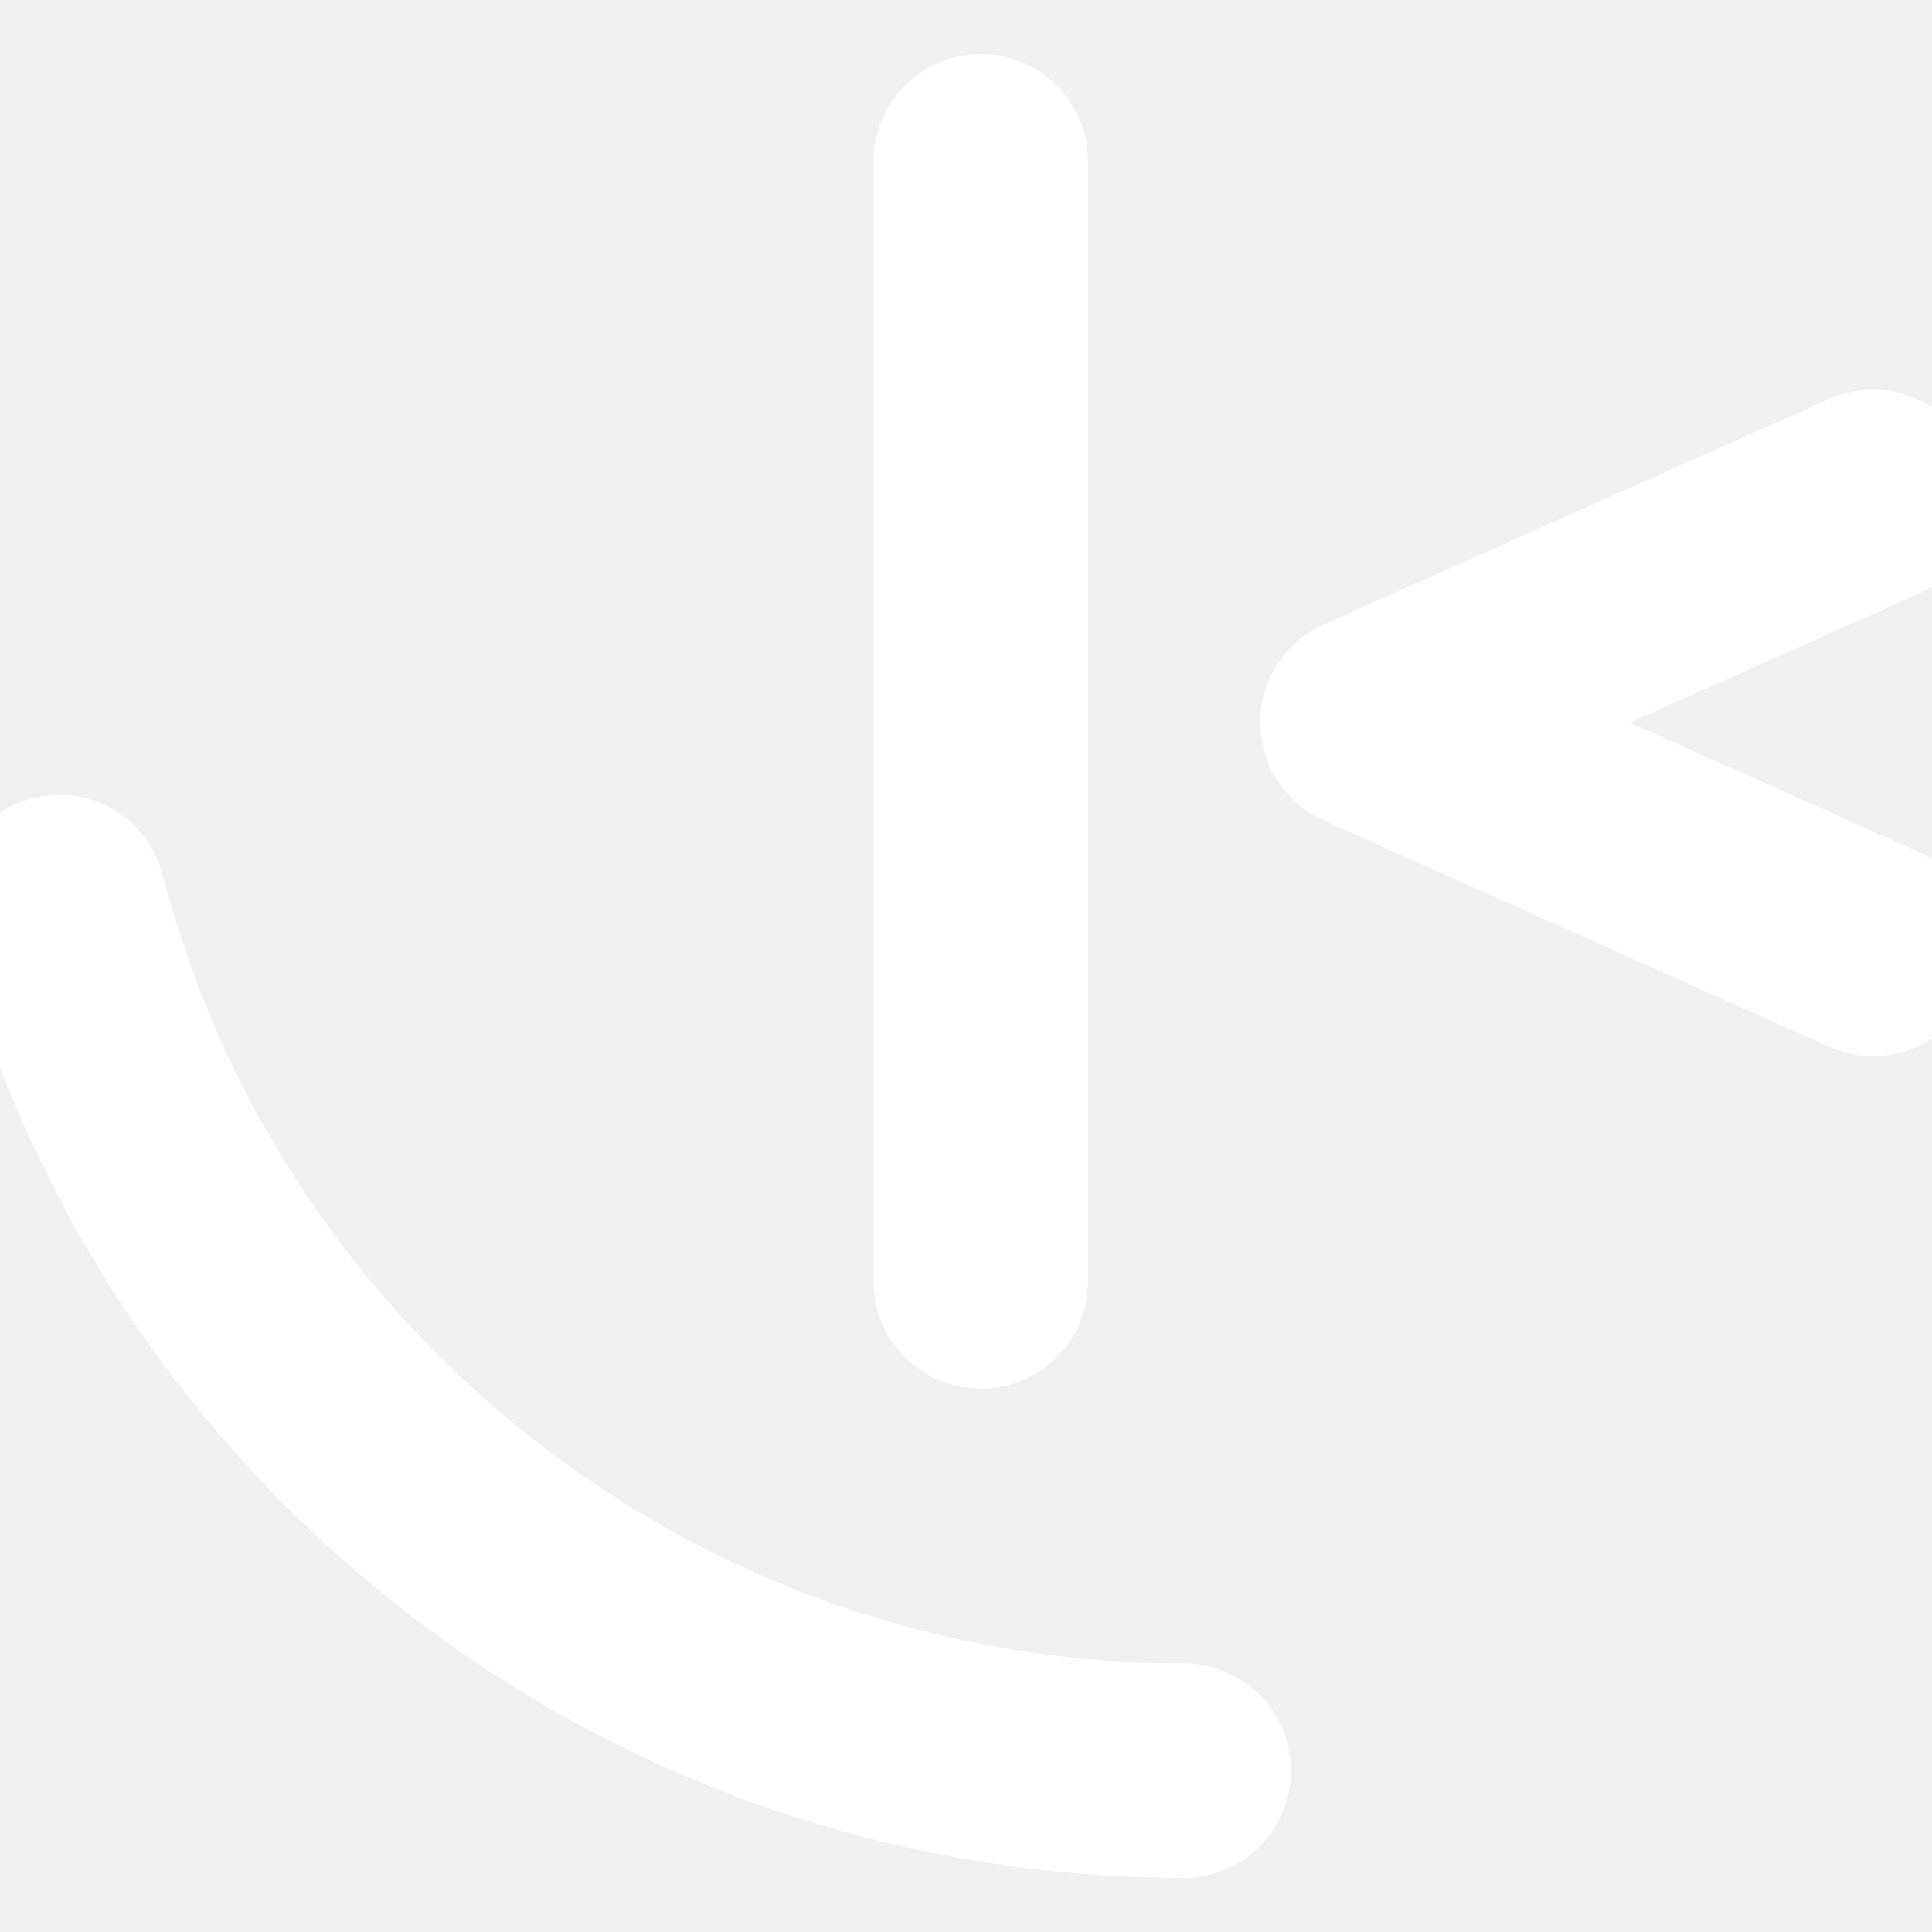
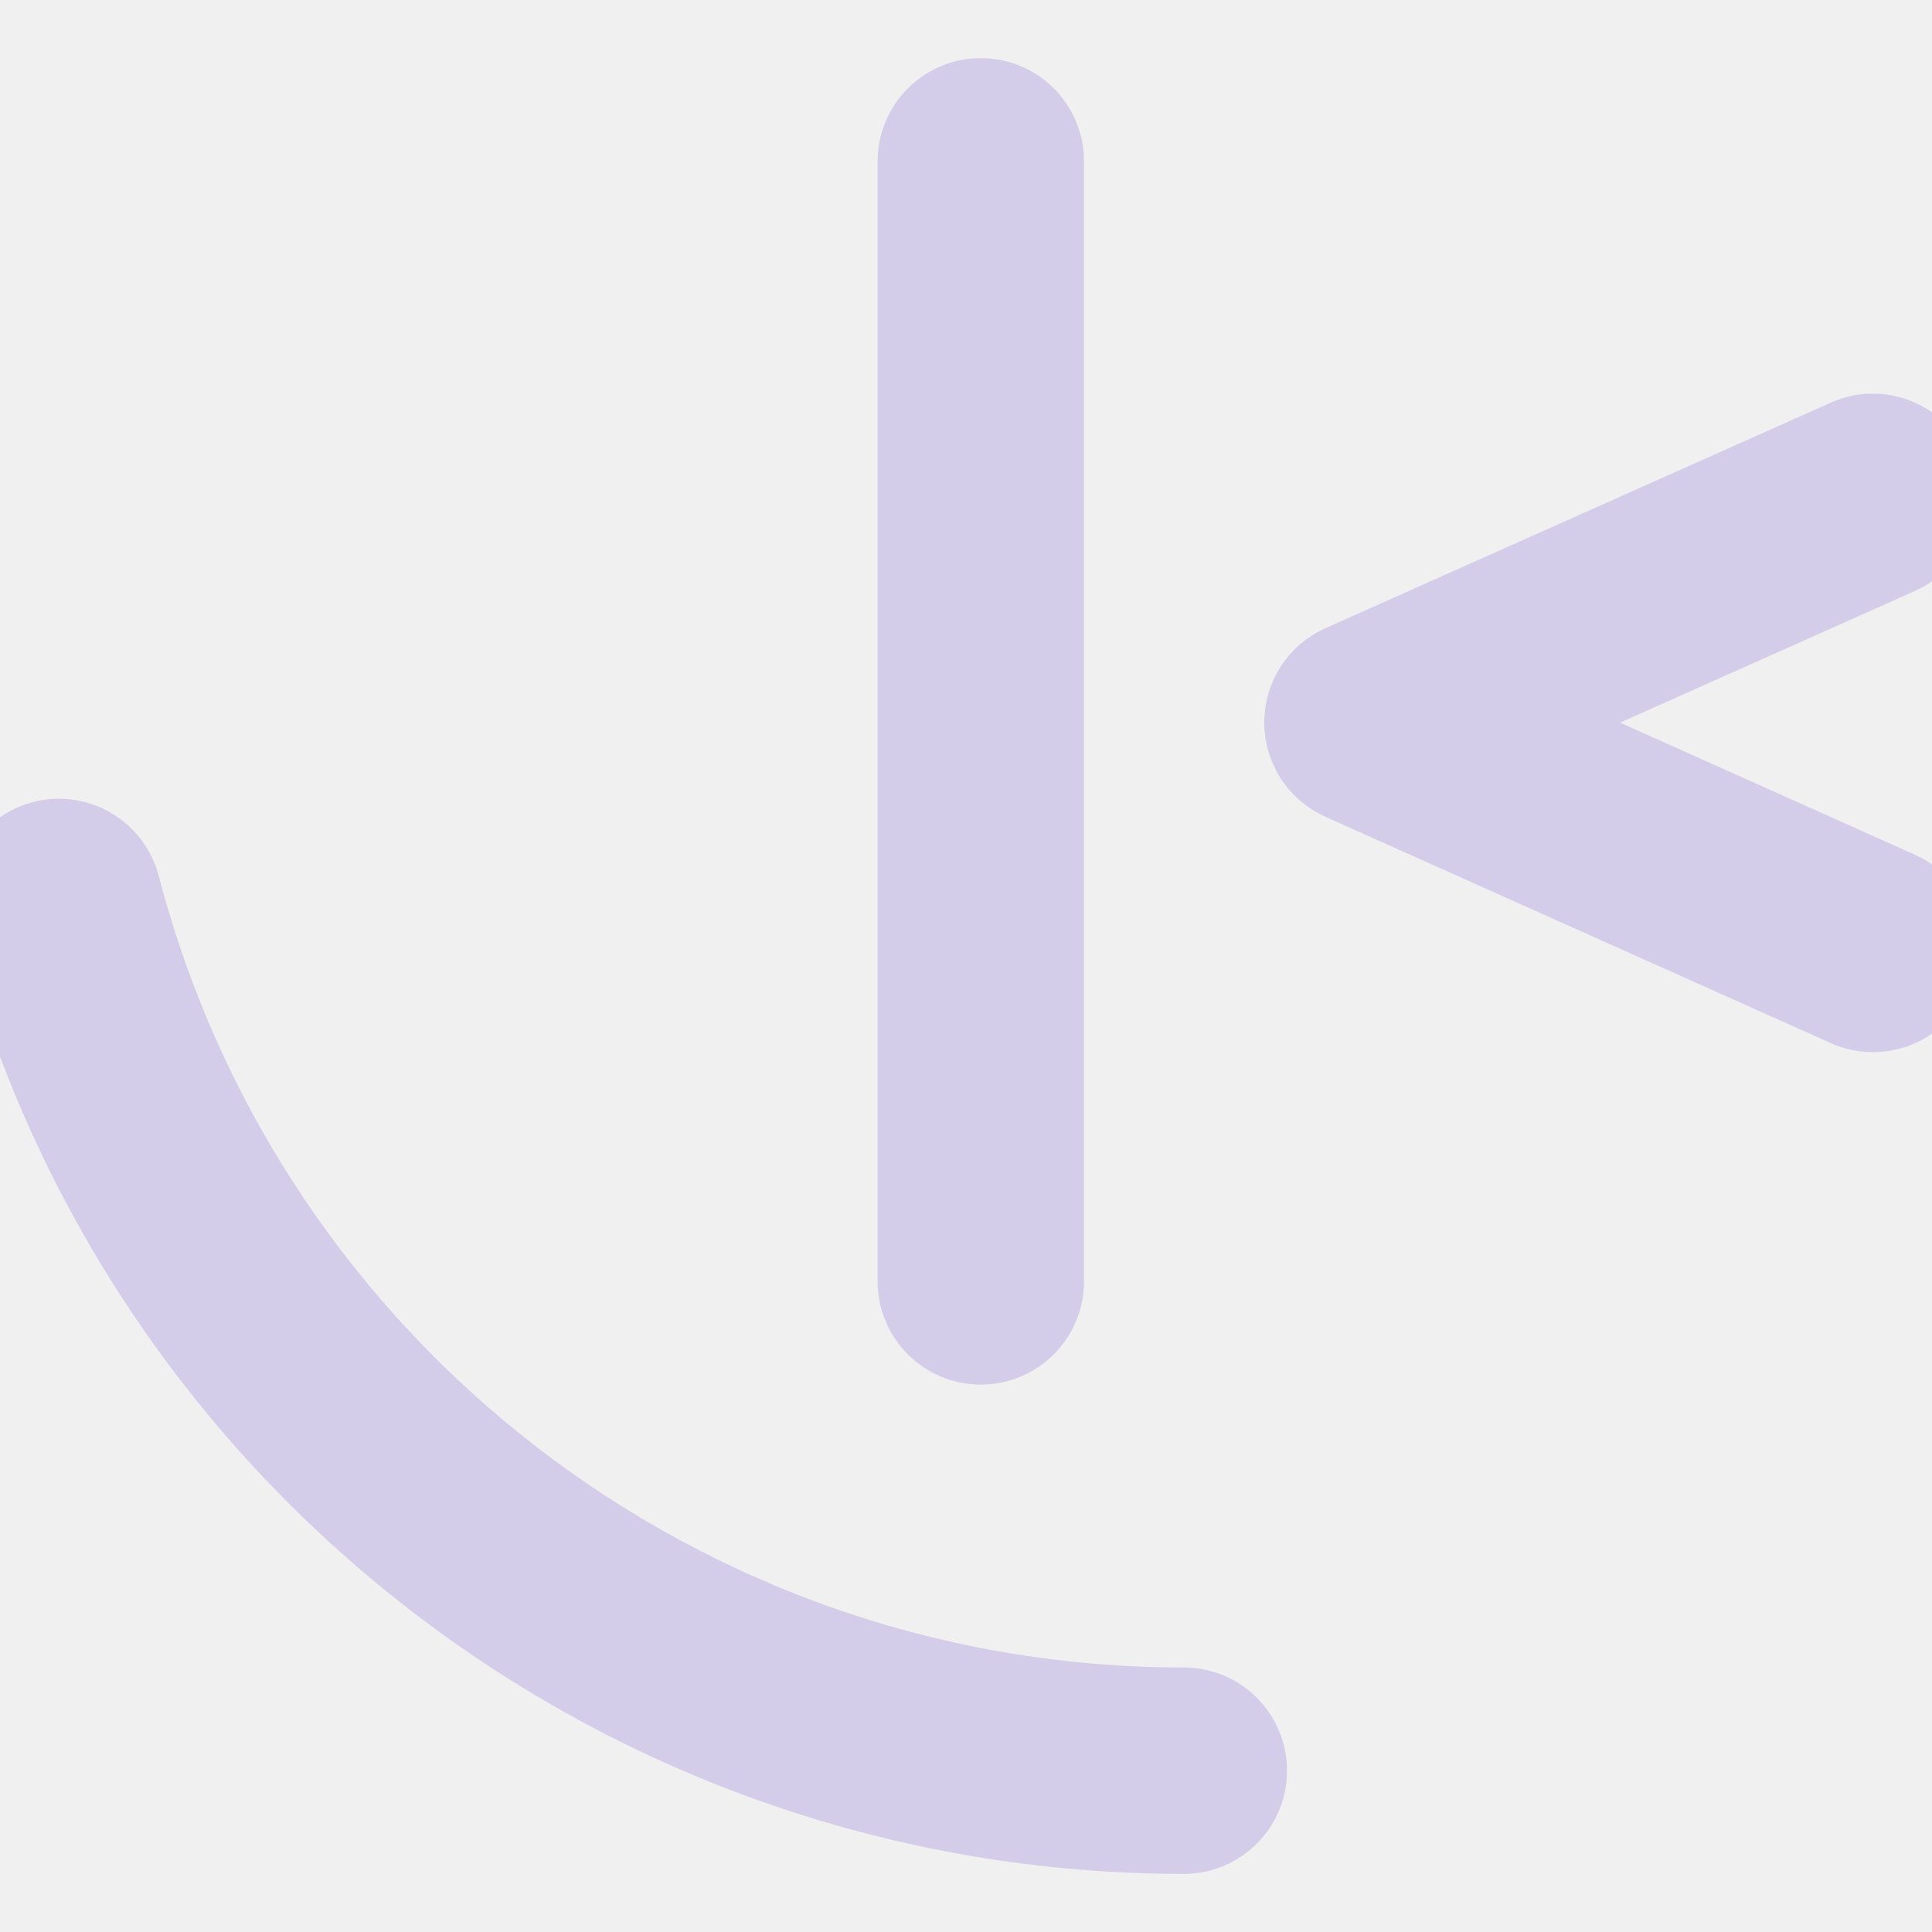
- <svg xmlns="http://www.w3.org/2000/svg" style="color: white" role="img" viewBox="0 0 24 24">
-   <path d="M12.171 1.272a.732.732 0 00-.719.732v13.914a.732.732 0 00.732.732.732.732 0 00.732-.732V2.004a.732.732 0 00-.745-.732zm11.074 4.168a.734.734 0 00-.276.063L16.686 8.307a.733.733 0 000 1.336l6.282 2.813a.738.738 0 00.299.065.732.732 0 00.297-1.401l-4.786-2.144 4.786-2.137a.734.734 0 00.37-.966.734.734 0 00-.69-.433zm-22.499 5.032a.732.732 0 00-.722.915c1.736 6.677 7.775 11.341 14.682 11.341a.732.732 0 000-1.464 13.706 13.706 0 01-13.266-10.245.732.732 0 00-.694-.547z" fill="white" stroke="white" stroke-width="1.2" />
+ <svg xmlns="http://www.w3.org/2000/svg" style="color: #D4CDE9" role="img" viewBox="0 0 24 24">
+   <path d="M12.171 1.272a.732.732 0 00-.719.732v13.914a.732.732 0 00.732.732.732.732 0 00.732-.732V2.004a.732.732 0 00-.745-.732zm11.074 4.168a.734.734 0 00-.276.063L16.686 8.307a.733.733 0 000 1.336l6.282 2.813a.738.738 0 00.299.065.732.732 0 00.297-1.401l-4.786-2.144 4.786-2.137a.734.734 0 00.37-.966.734.734 0 00-.69-.433zm-22.499 5.032a.732.732 0 00-.722.915c1.736 6.677 7.775 11.341 14.682 11.341a.732.732 0 000-1.464 13.706 13.706 0 01-13.266-10.245.732.732 0 00-.694-.547z" fill="#D4CDE9" stroke="#D4CDE9" stroke-width="1.1" />
</svg>
